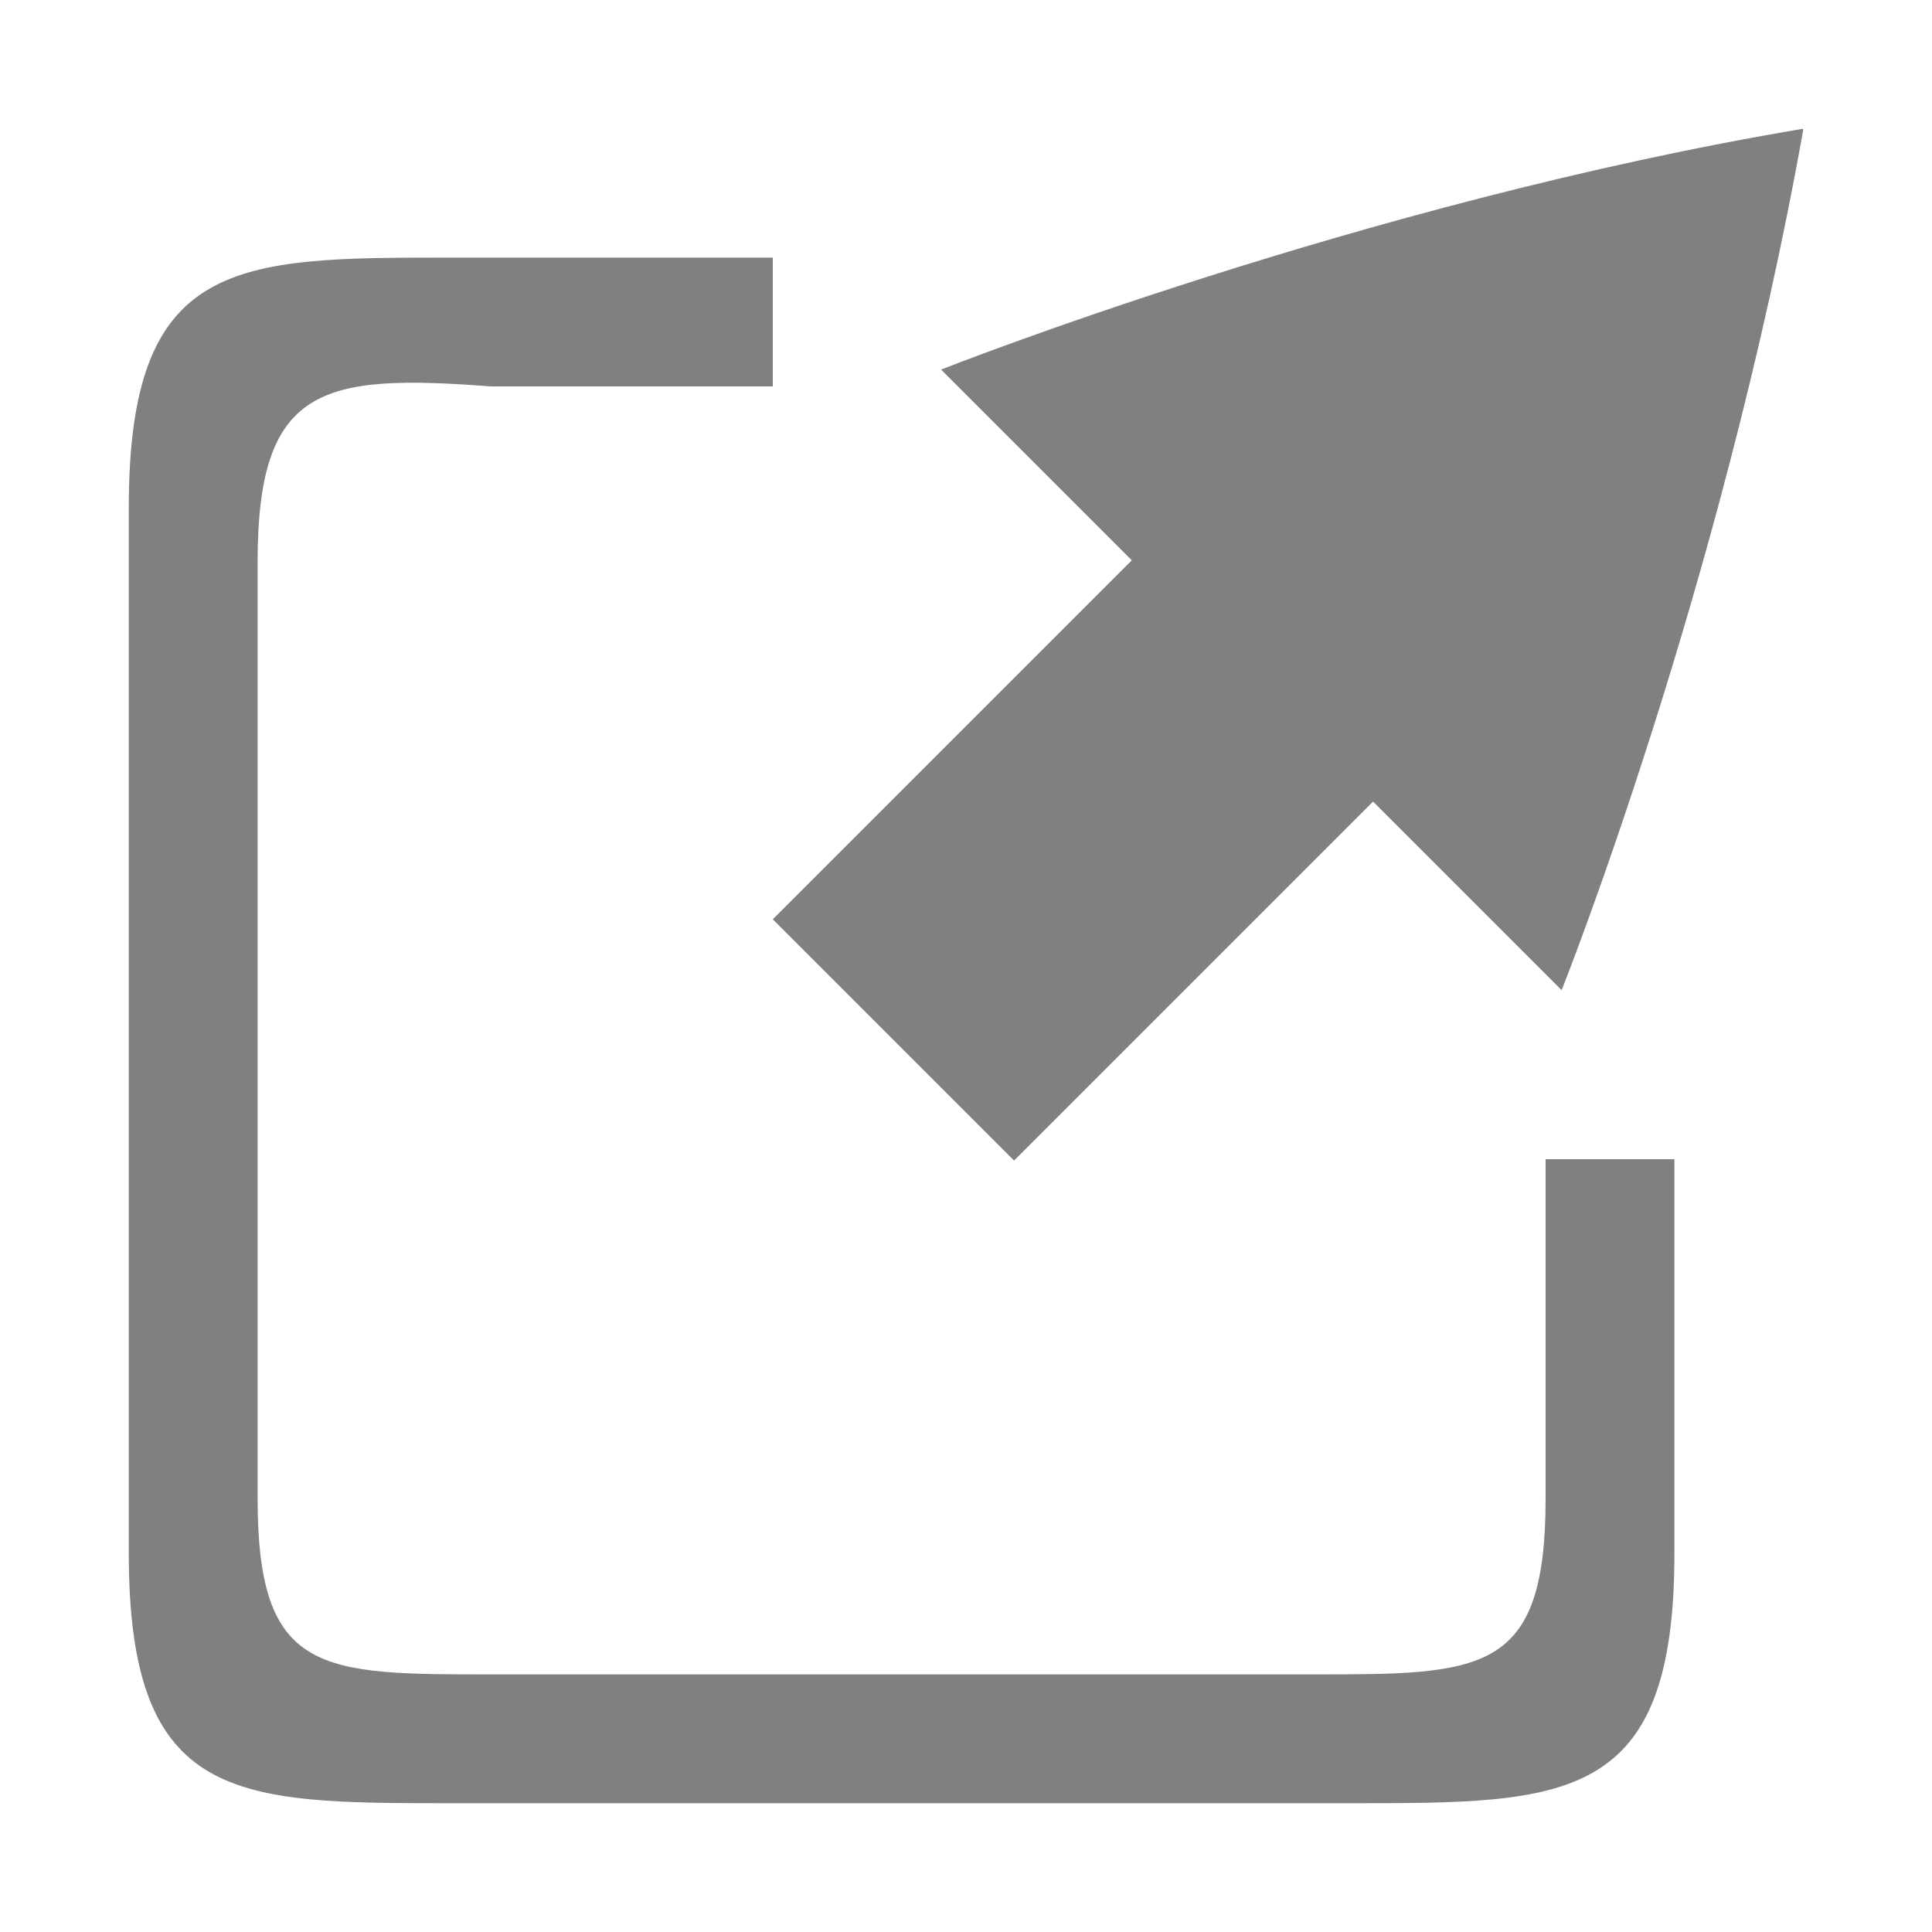
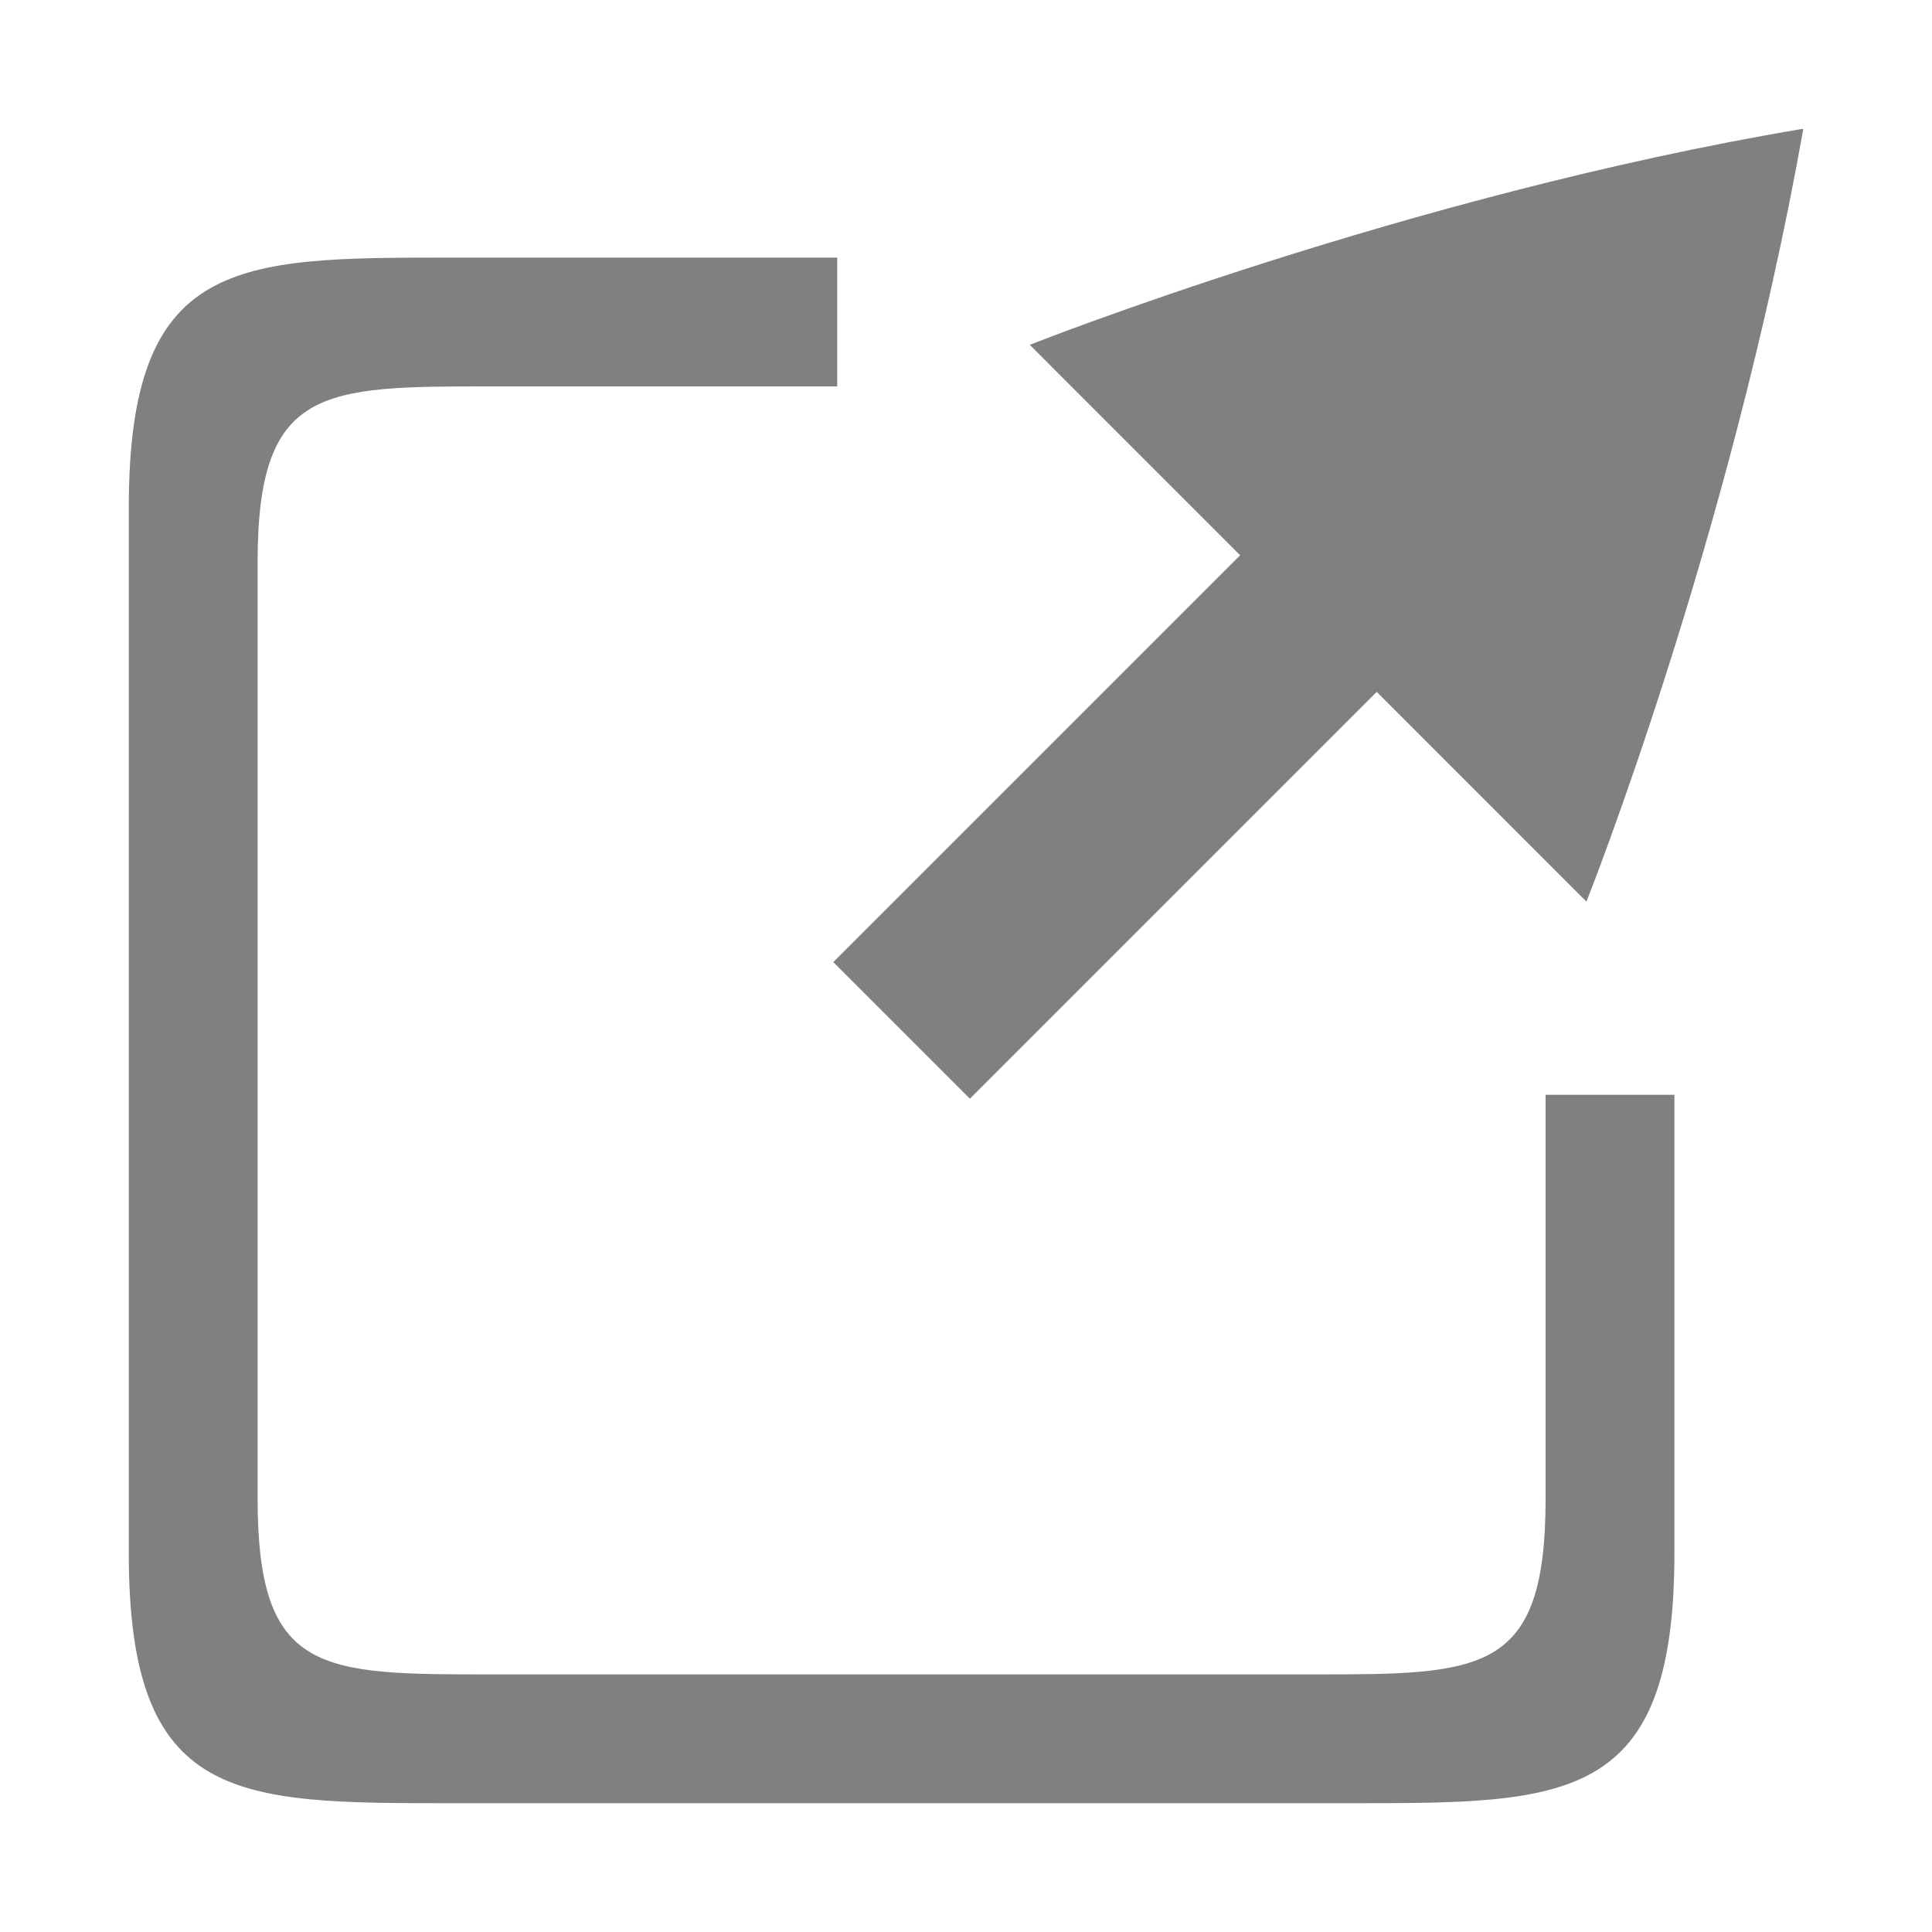
<svg xmlns="http://www.w3.org/2000/svg" width="90" height="90" id="svg4874" version="1.1" viewBox="0 0 90 90">
  <defs id="defs4876" />
  <g id="layer1" transform="translate(67.85715,-84.50504)">
    <g transform="matrix(0,-1,-1,0,373.5051,516.505)" id="g4845" style="display:inline">
      <g transform="matrix(0,-1,-1,0,567.3622,615.3622)" id="g1311">
        <g id="g1313" transform="matrix(1.875,0,0,1.875,-366,-1657.817)">
          <rect transform="translate(0,804.3622)" y="152" x="288" height="48" width="48" id="rect1315" style="opacity:0.212;fill:none;stroke:none" />
        </g>
-         <path style="font-size:15px;font-style:normal;font-variant:normal;font-weight:normal;font-stretch:normal;text-align:center;line-height:125%;letter-spacing:0px;word-spacing:0px;writing-mode:lr-tb;text-anchor:middle;fill:#808080;fill-opacity:1;stroke:none;display:inline;font-family:Ubuntu;-inkscape-font-specification:Ubuntu" d="M 21,12 C 11,12 6,12 6,23.627 L 6,72.373 C 6,84 11,84 21,84 l 42,0 c 10,0 15,2.07e-4 15,-11.627 L 78,54 72,54 72,69.809 C 72,78.001 69.066,78 61.133,78 L 22.867,78 C 14.934,78 12,78.001 12,69.809 L 12,26.191 C 12,17.999 14.957,17.398 22.867,18 L 36,18 36,12 Z" transform="translate(174,135.3622)" id="path4098" />
-         <g style="fill:#808080;fill-opacity:1;display:inline" id="g3775" transform="matrix(-0.936617,0.9366164,-0.936617,-0.9366164,1392.011,-271.3894)">
-           <rect transform="translate(789,358)" y="21" x="64" height="12" width="18" id="rect3765" style="color:#000000;fill:#808080;fill-opacity:1;fill-rule:nonzero;stroke:none;stroke-width:4;marker:none;visibility:visible;display:inline;overflow:visible;enable-background:accumulate" />
-           <path style="color:#000000;fill:#808080;fill-opacity:1;fill-rule:nonzero;stroke:none;stroke-width:3;marker:none;visibility:visible;display:inline;overflow:visible;enable-background:accumulate" d="m 853.145,400.485 c 0,0 -14.627,-6.327 -27.418,-15.442 0,-0.003 8.5e-4,-0.006 0.004,-0.009 8.6e-4,-0.004 0.005,-0.006 0.006,-0.01 0.003,-0.004 0.006,-0.006 0.006,-0.01 0.002,-0.004 0.004,-0.006 0.004,-0.009 13.493,-9.406 27.399,-15.385 27.399,-15.385 z" id="path2194" />
+         <path style="font-size:15px;font-style:normal;font-variant:normal;font-weight:normal;font-stretch:normal;text-align:center;line-height:125%;letter-spacing:0px;word-spacing:0px;writing-mode:lr-tb;text-anchor:middle;fill:#808080;fill-opacity:1;stroke:none;display:inline;font-family:Ubuntu;-inkscape-font-specification:Ubuntu" d="M 21,12 C 11,12 6,12 6,23.627 L 6,72.373 C 6,84 11,84 21,84 l 42,0 c 10,0 15,2.07e-4 15,-11.627 L 78,51 72,51 72,69.809 C 72,78.001 69.066,78 61.133,78 L 22.867,78 C 14.934,78 12,78.001 12,69.809 L 12,26.191 C 12,17.999 15,18 22.867,18 L 39,18 39,12 Z" transform="translate(174,135.3622)" id="path4098" />
+         <g transform="matrix(-0.7462886,0.7462881,-0.7462886,-0.7462881,1161.57,-187.5148)" id="g4119" style="fill:#808080;fill-opacity:1;display:inline">
+           <path id="path4123" d="m 856.6,402.431 c 0,0 -16.469,-7.124 -30.872,-17.387 0,-0.003 9.6e-4,-0.007 0.005,-0.01 9.7e-4,-0.005 0.006,-0.007 0.007,-0.011 0.003,-0.004 0.007,-0.007 0.007,-0.011 0.002,-0.005 0.005,-0.007 0.005,-0.01 15.192,-10.591 30.851,-17.323 30.851,-17.323 z" style="color:#000000;fill:#808080;fill-opacity:1;fill-rule:nonzero;stroke:none;stroke-width:3;marker:none;visibility:visible;display:inline;overflow:visible;enable-background:accumulate" />
        </g>
+         <path style="color:#000000;fill:none;fill-opacity:1;fill-rule:nonzero;stroke:#808080;stroke-width:9;stroke-linecap:butt;stroke-linejoin:round;stroke-miterlimit:4;stroke-opacity:1;stroke-dasharray:none;stroke-dashoffset:0;marker:none;visibility:visible;display:inline;overflow:visible;enable-background:accumulate" d="m 216,183.362 25,-25" id="path4125" />
      </g>
    </g>
  </g>
</svg>
